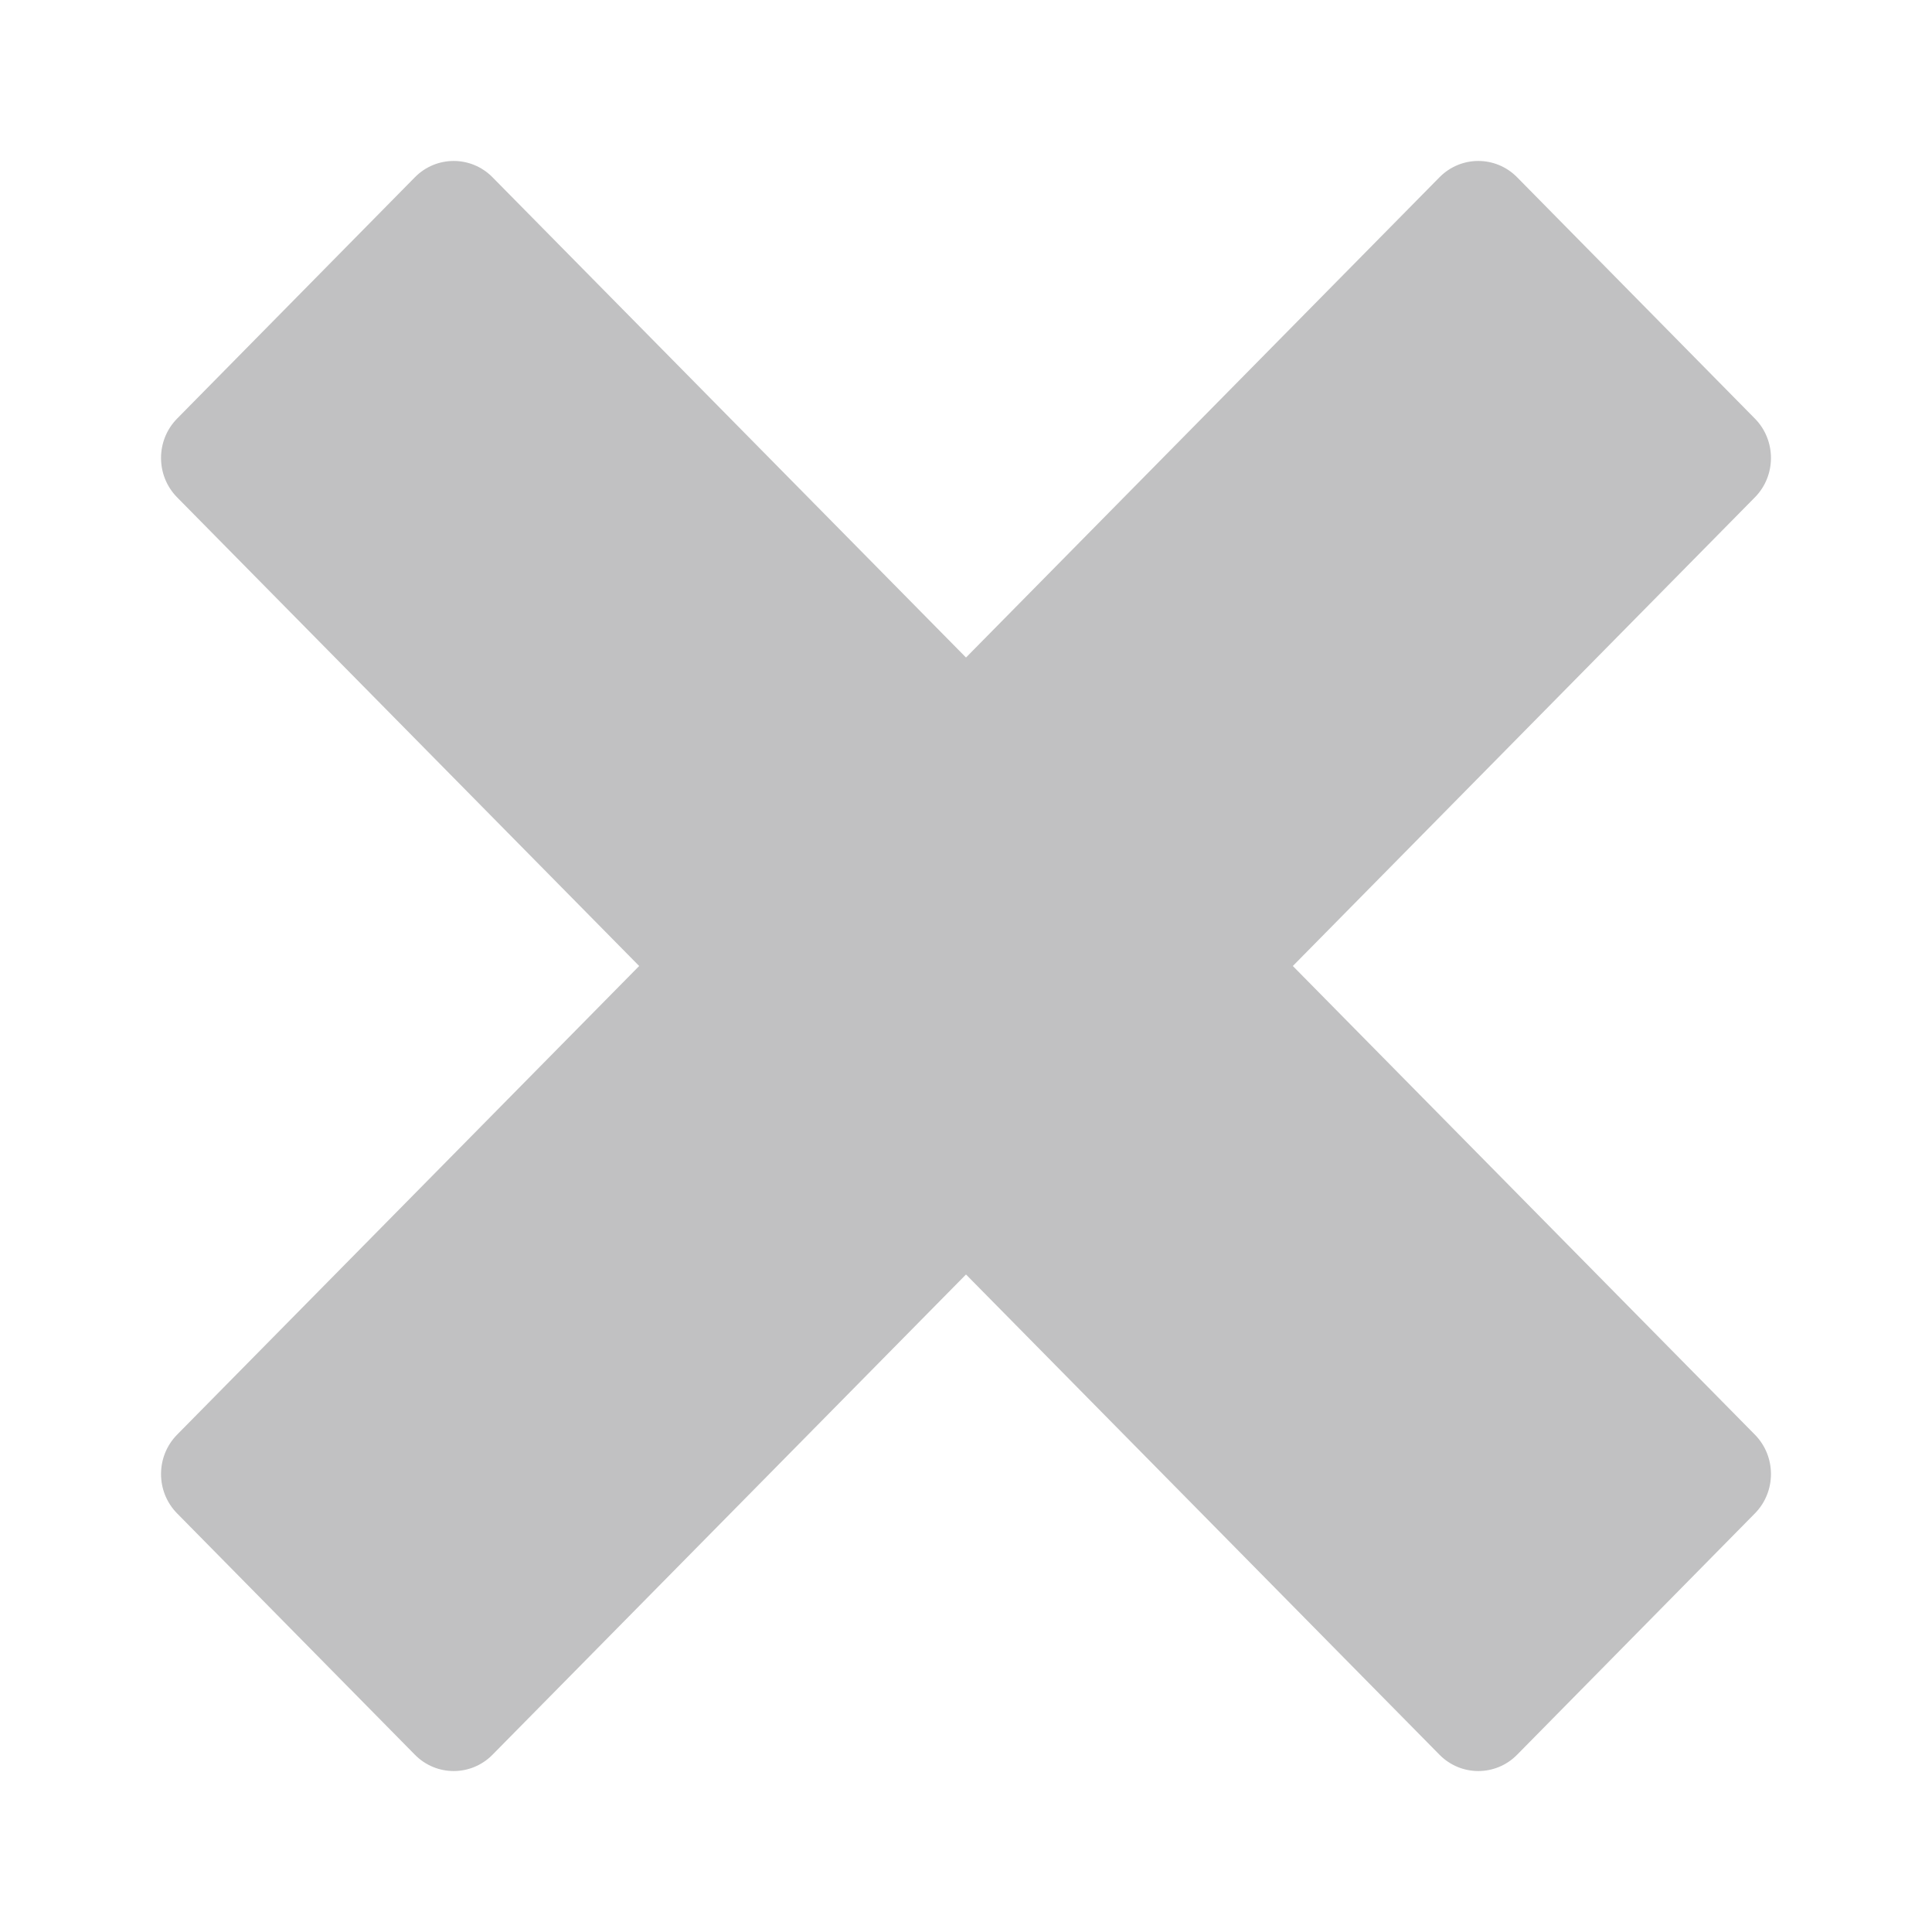
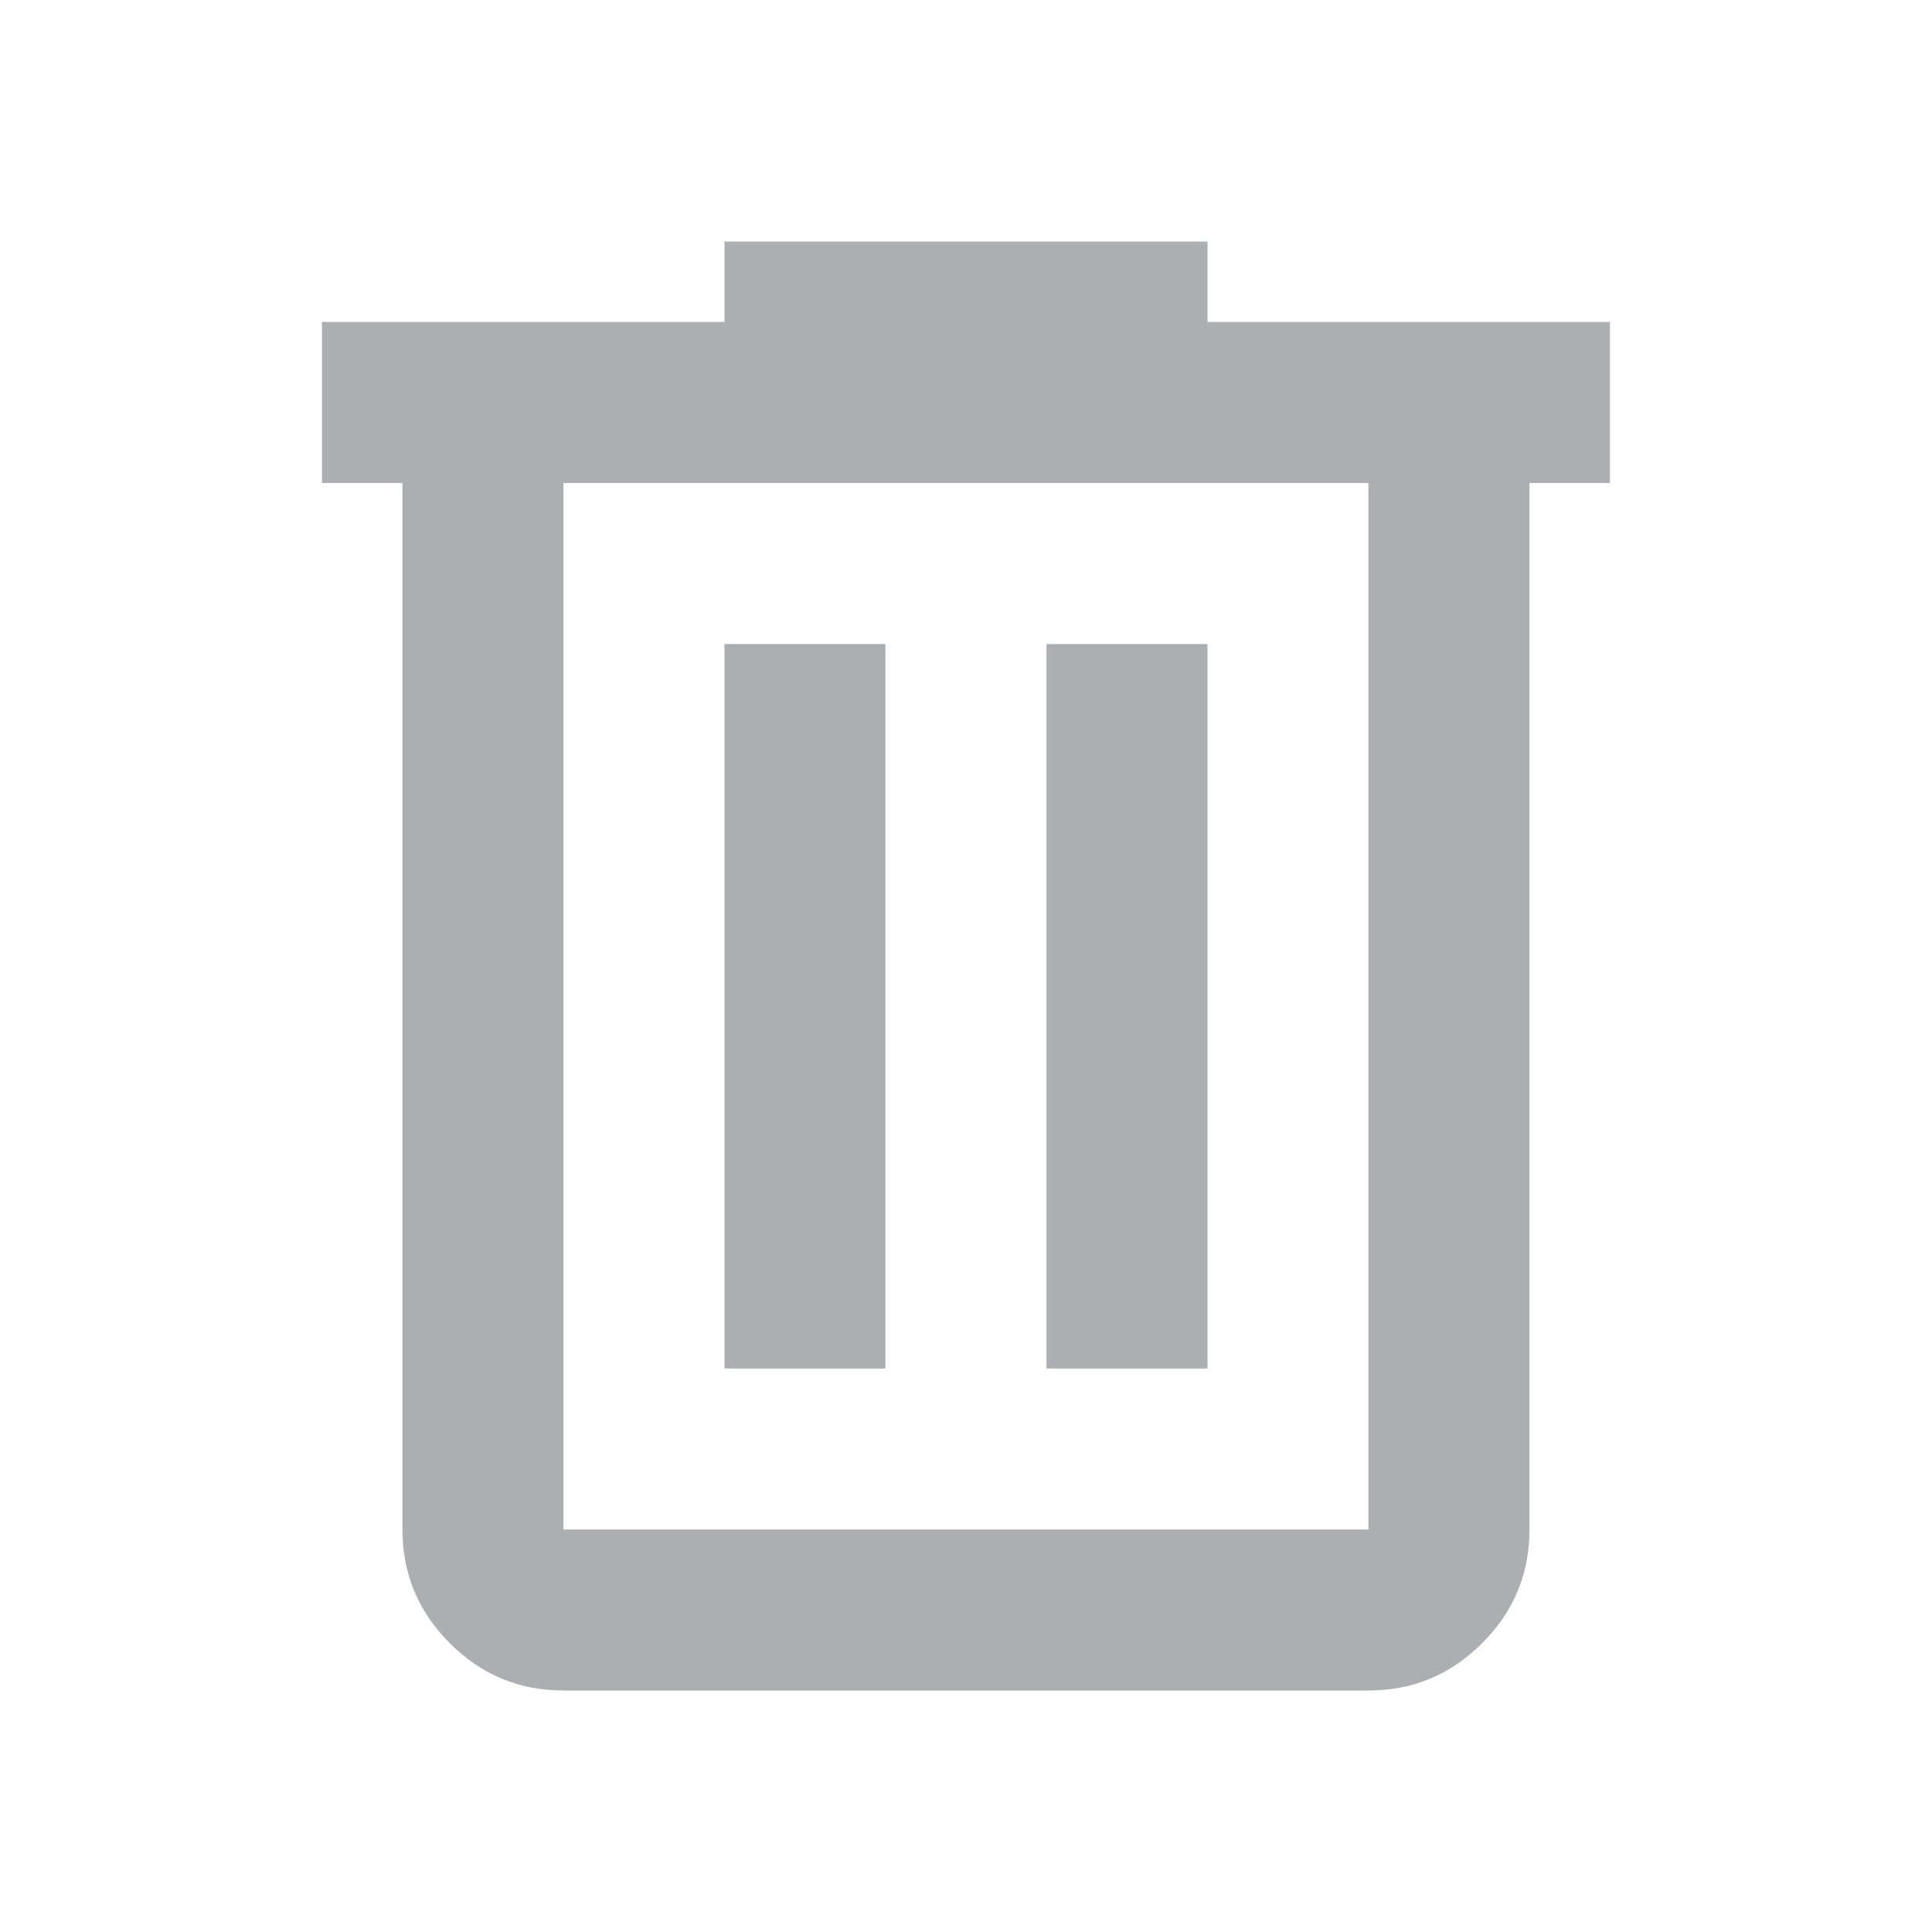
- <svg xmlns="http://www.w3.org/2000/svg" width="12" height="12" viewBox="0 0 12 12" fill="none">
-   <g opacity="0.3">
-     <path d="M9.423 1.101C9.29 0.966 9.074 0.966 8.941 1.101L6 4.084L3.059 1.101C2.926 0.966 2.71 0.966 2.577 1.101L1.1 2.6C0.967 2.735 0.967 2.954 1.1 3.089L3.97 6L1.1 8.911C0.967 9.046 0.967 9.265 1.1 9.4L2.577 10.899C2.71 11.034 2.926 11.034 3.059 10.899L6 7.916L8.941 10.899C9.074 11.034 9.29 11.034 9.423 10.899L10.9 9.4C11.033 9.265 11.033 9.046 10.9 8.911L8.03 6L10.9 3.089C11.033 2.954 11.033 2.735 10.9 2.6L9.423 1.101Z" fill="#2E2F31" />
-   </g>
+ <svg xmlns="http://www.w3.org/2000/svg" width="20" height="20" viewBox="0 0 20 20" fill="none">
+   <path d="M5.833 17.5C5.375 17.5 4.982 17.337 4.656 17.01C4.33 16.684 4.166 16.292 4.166 15.833V5H3.333V3.333H7.5V2.5H12.5V3.333H16.666V5H15.833V15.833C15.833 16.292 15.67 16.684 15.343 17.01C15.017 17.337 14.625 17.5 14.166 17.5H5.833ZM14.166 5H5.833V15.833H14.166V5ZM7.5 14.167H9.166V6.667H7.5V14.167ZM10.833 14.167H12.5V6.667H10.833V14.167Z" fill="#303640" fill-opacity="0.4" />
</svg>
